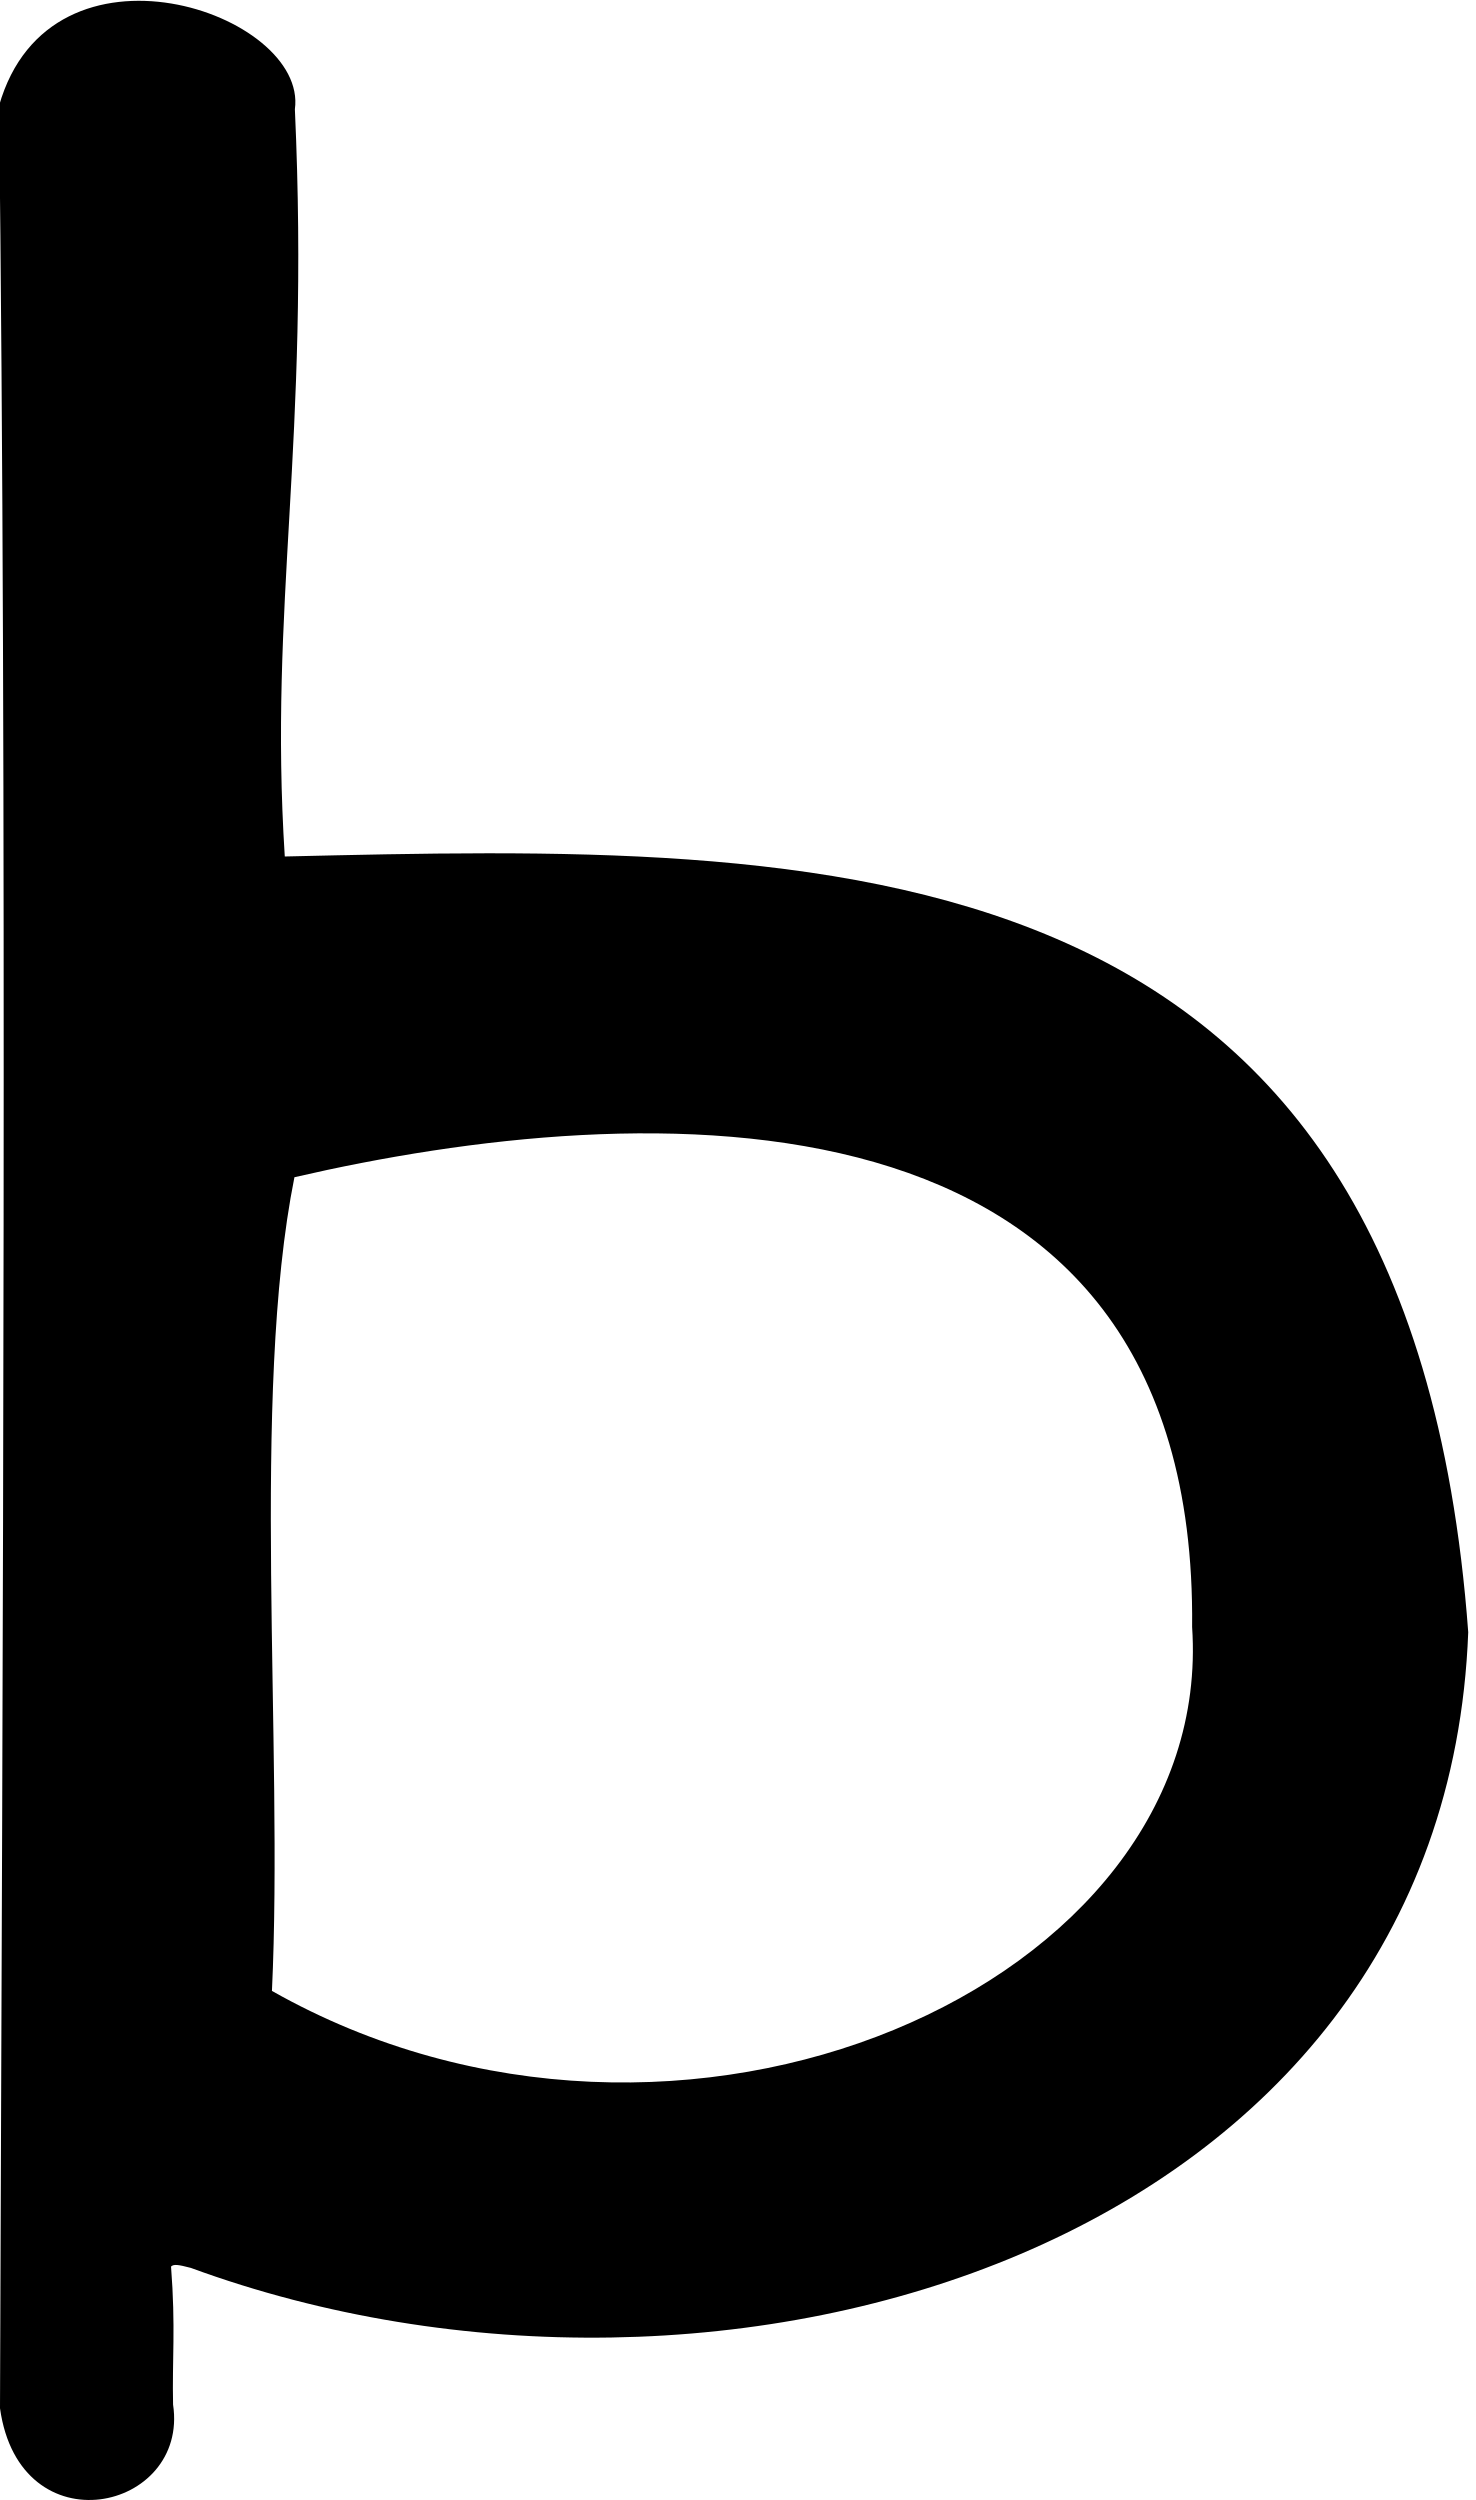
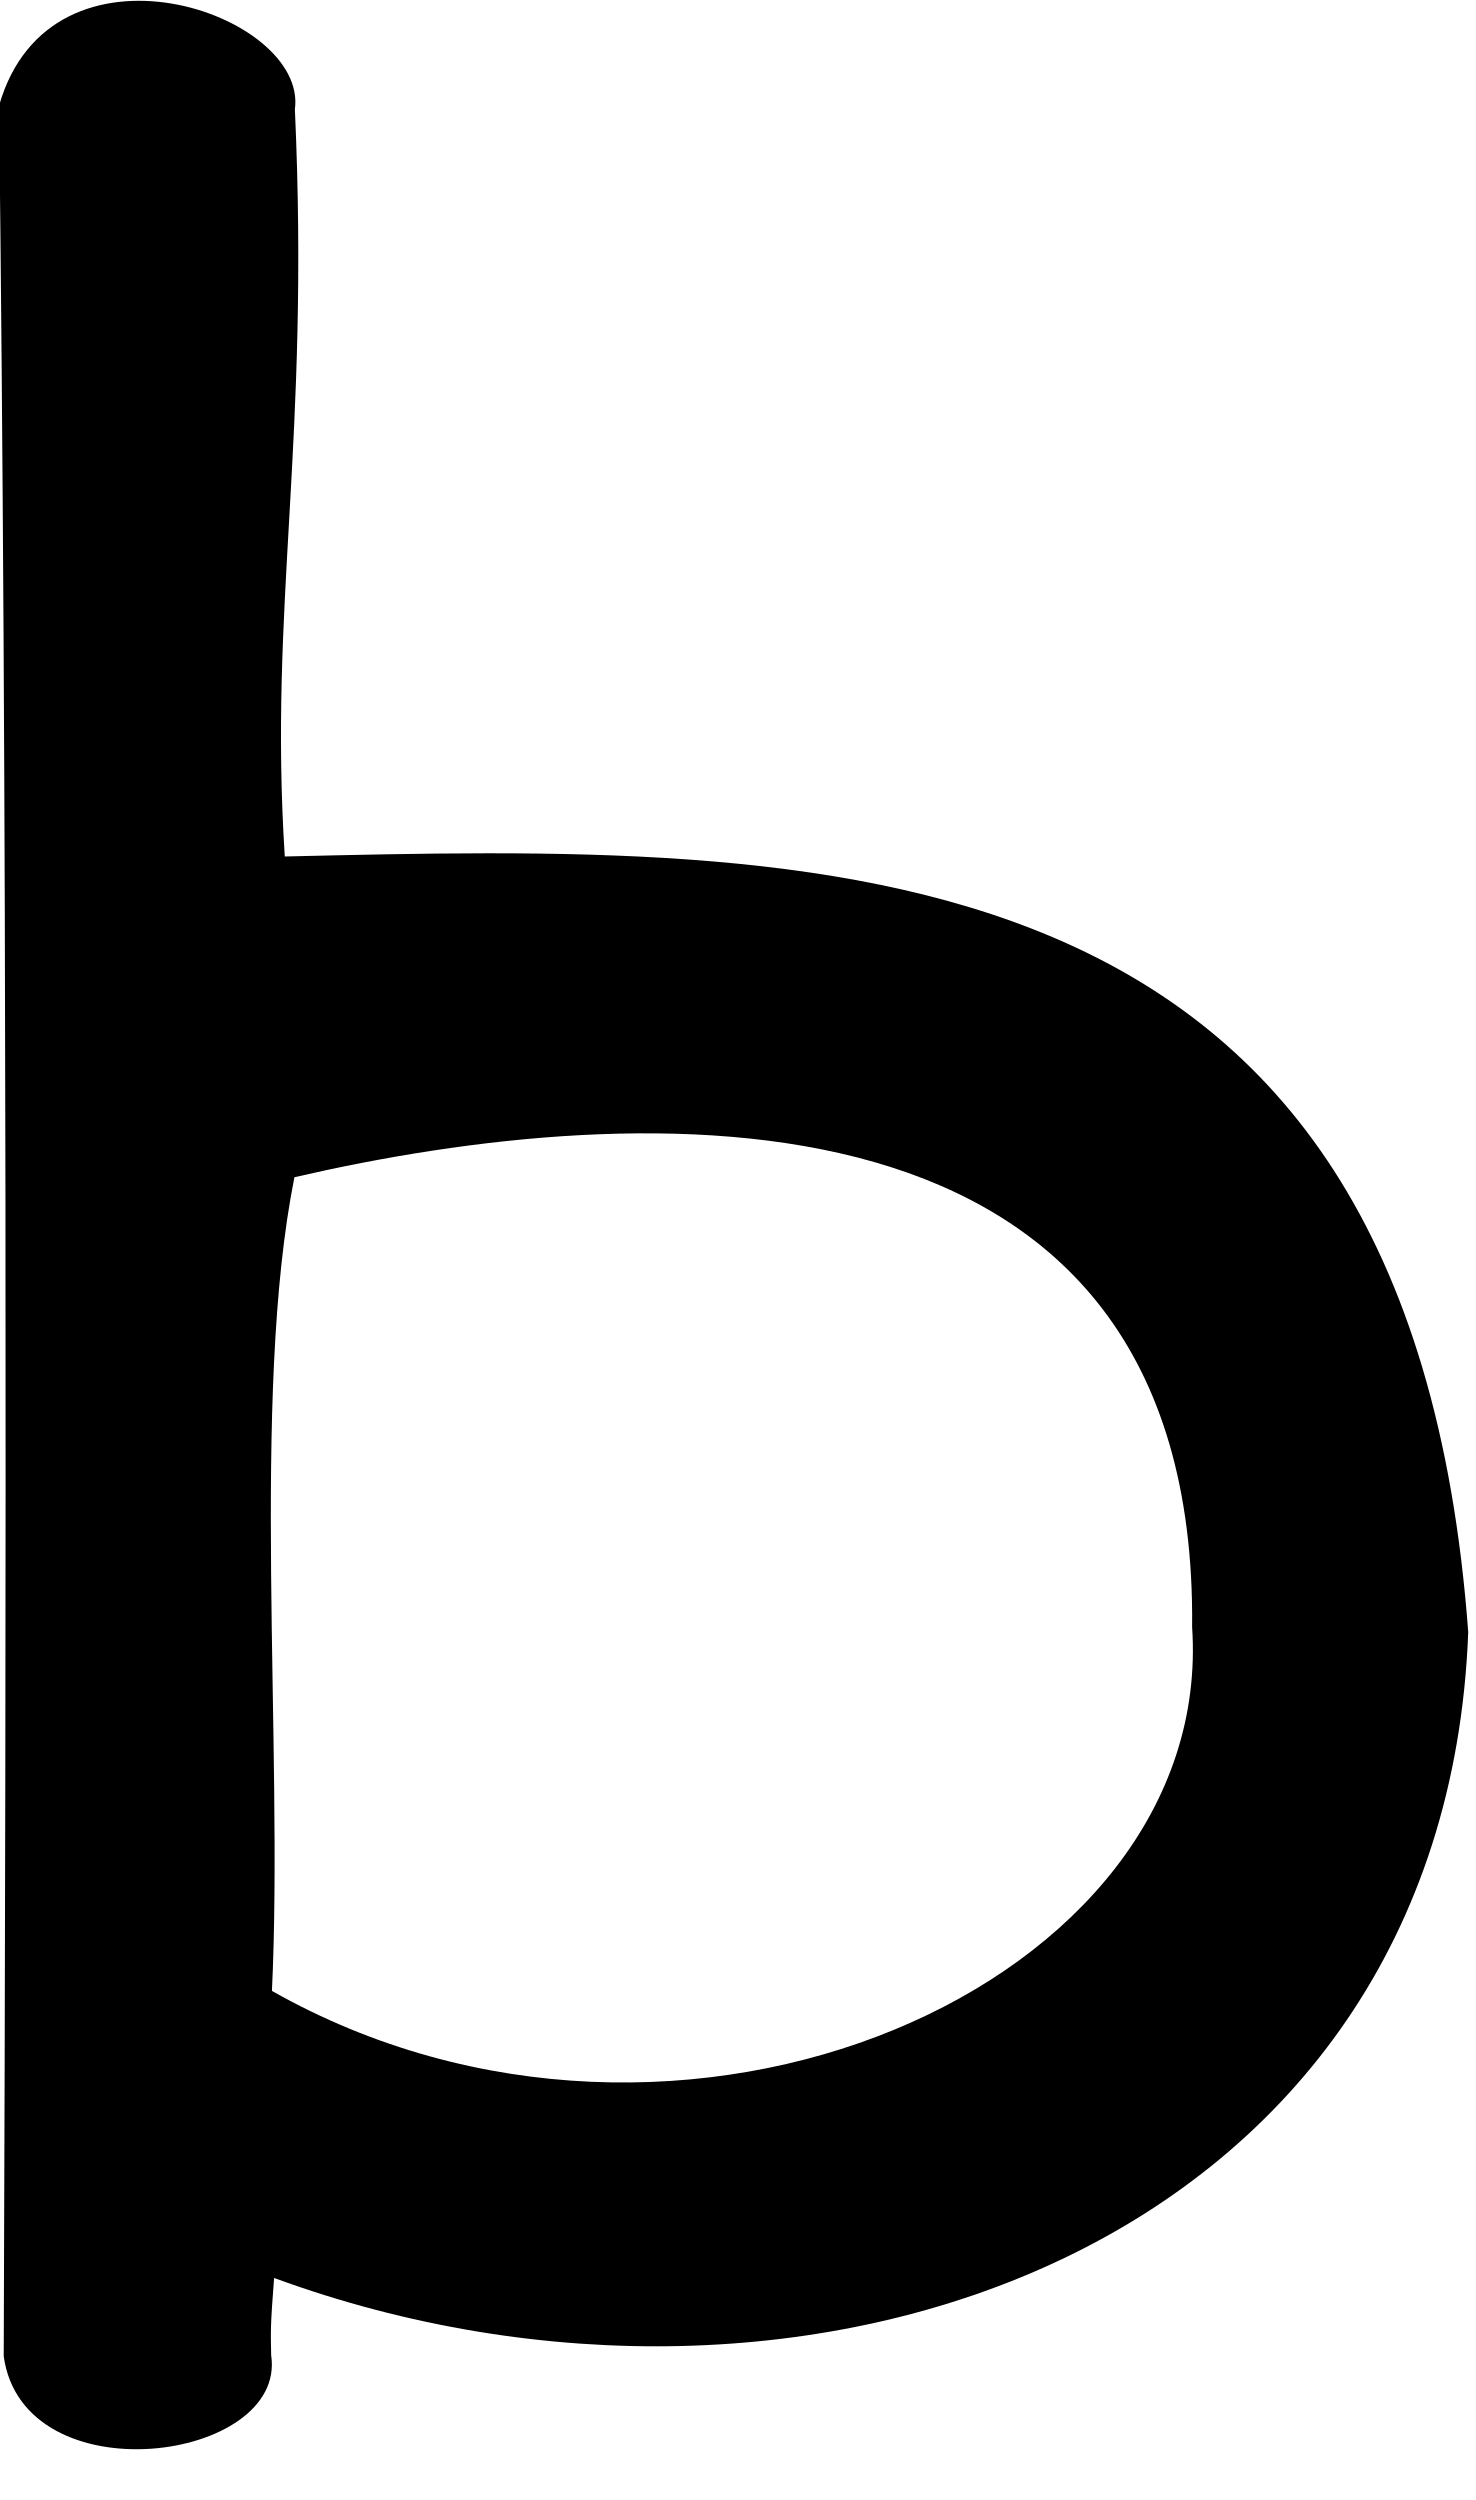
<svg xmlns="http://www.w3.org/2000/svg" id="svg4026" version="1.1" width="548.846" height="929.999" viewBox="0 0 548.846 929.999">
  <defs id="defs4030" />
-   <path style="fill:#000000" d="M 0,895.871 C 1.05,610.433 2.649,292.828 -0.361,39.344 18.811,-27.979 114.619,4.803 109.696,40.644 115.342,165.416 99.952,224.689 105.937,318.613 c 200.002,-4.668 418.213,-10.084 440.242,288.573 -8.742,229.184 -277.417,309.043 -475.175,236.474 -4.745,-1.241 -6.411,-1.466 -7.377,-0.501 1.755,22.656 0.374,34.754 0.756,51.346 C 70.352,934.214 7.345,948.348 0,895.871 Z M 443.468,605.236 C 445.518,396.912 237.84,408.252 109.527,437.929 c -16.308,81.462 -4.032,211.131 -8.365,302.693 151.59,85.811 351.199,-2.023 342.305,-135.386 z" id="path4036" />
+   <path style="fill:#000000" d="M 1.383,876.557 C 2.433,591.12 2.649,292.828 -0.361,39.344 18.811,-27.979 114.619,4.803 109.696,40.644 115.342,165.416 99.952,224.689 105.937,318.613 c 200.002,-4.668 418.213,-10.084 440.242,288.573 -8.742,229.184 -246.458,312.787 -444.216,240.218 -1.392,18.099 -1.27,19.481 -1.089,28.766 5.969,39.709 -92.146,52.865 -99.491,0.388 z M 443.468,605.236 C 445.518,396.912 237.84,408.252 109.527,437.929 c -16.308,81.462 -4.032,211.131 -8.365,302.693 151.59,85.811 351.199,-2.023 342.305,-135.386 z" id="path4036" />
</svg>
